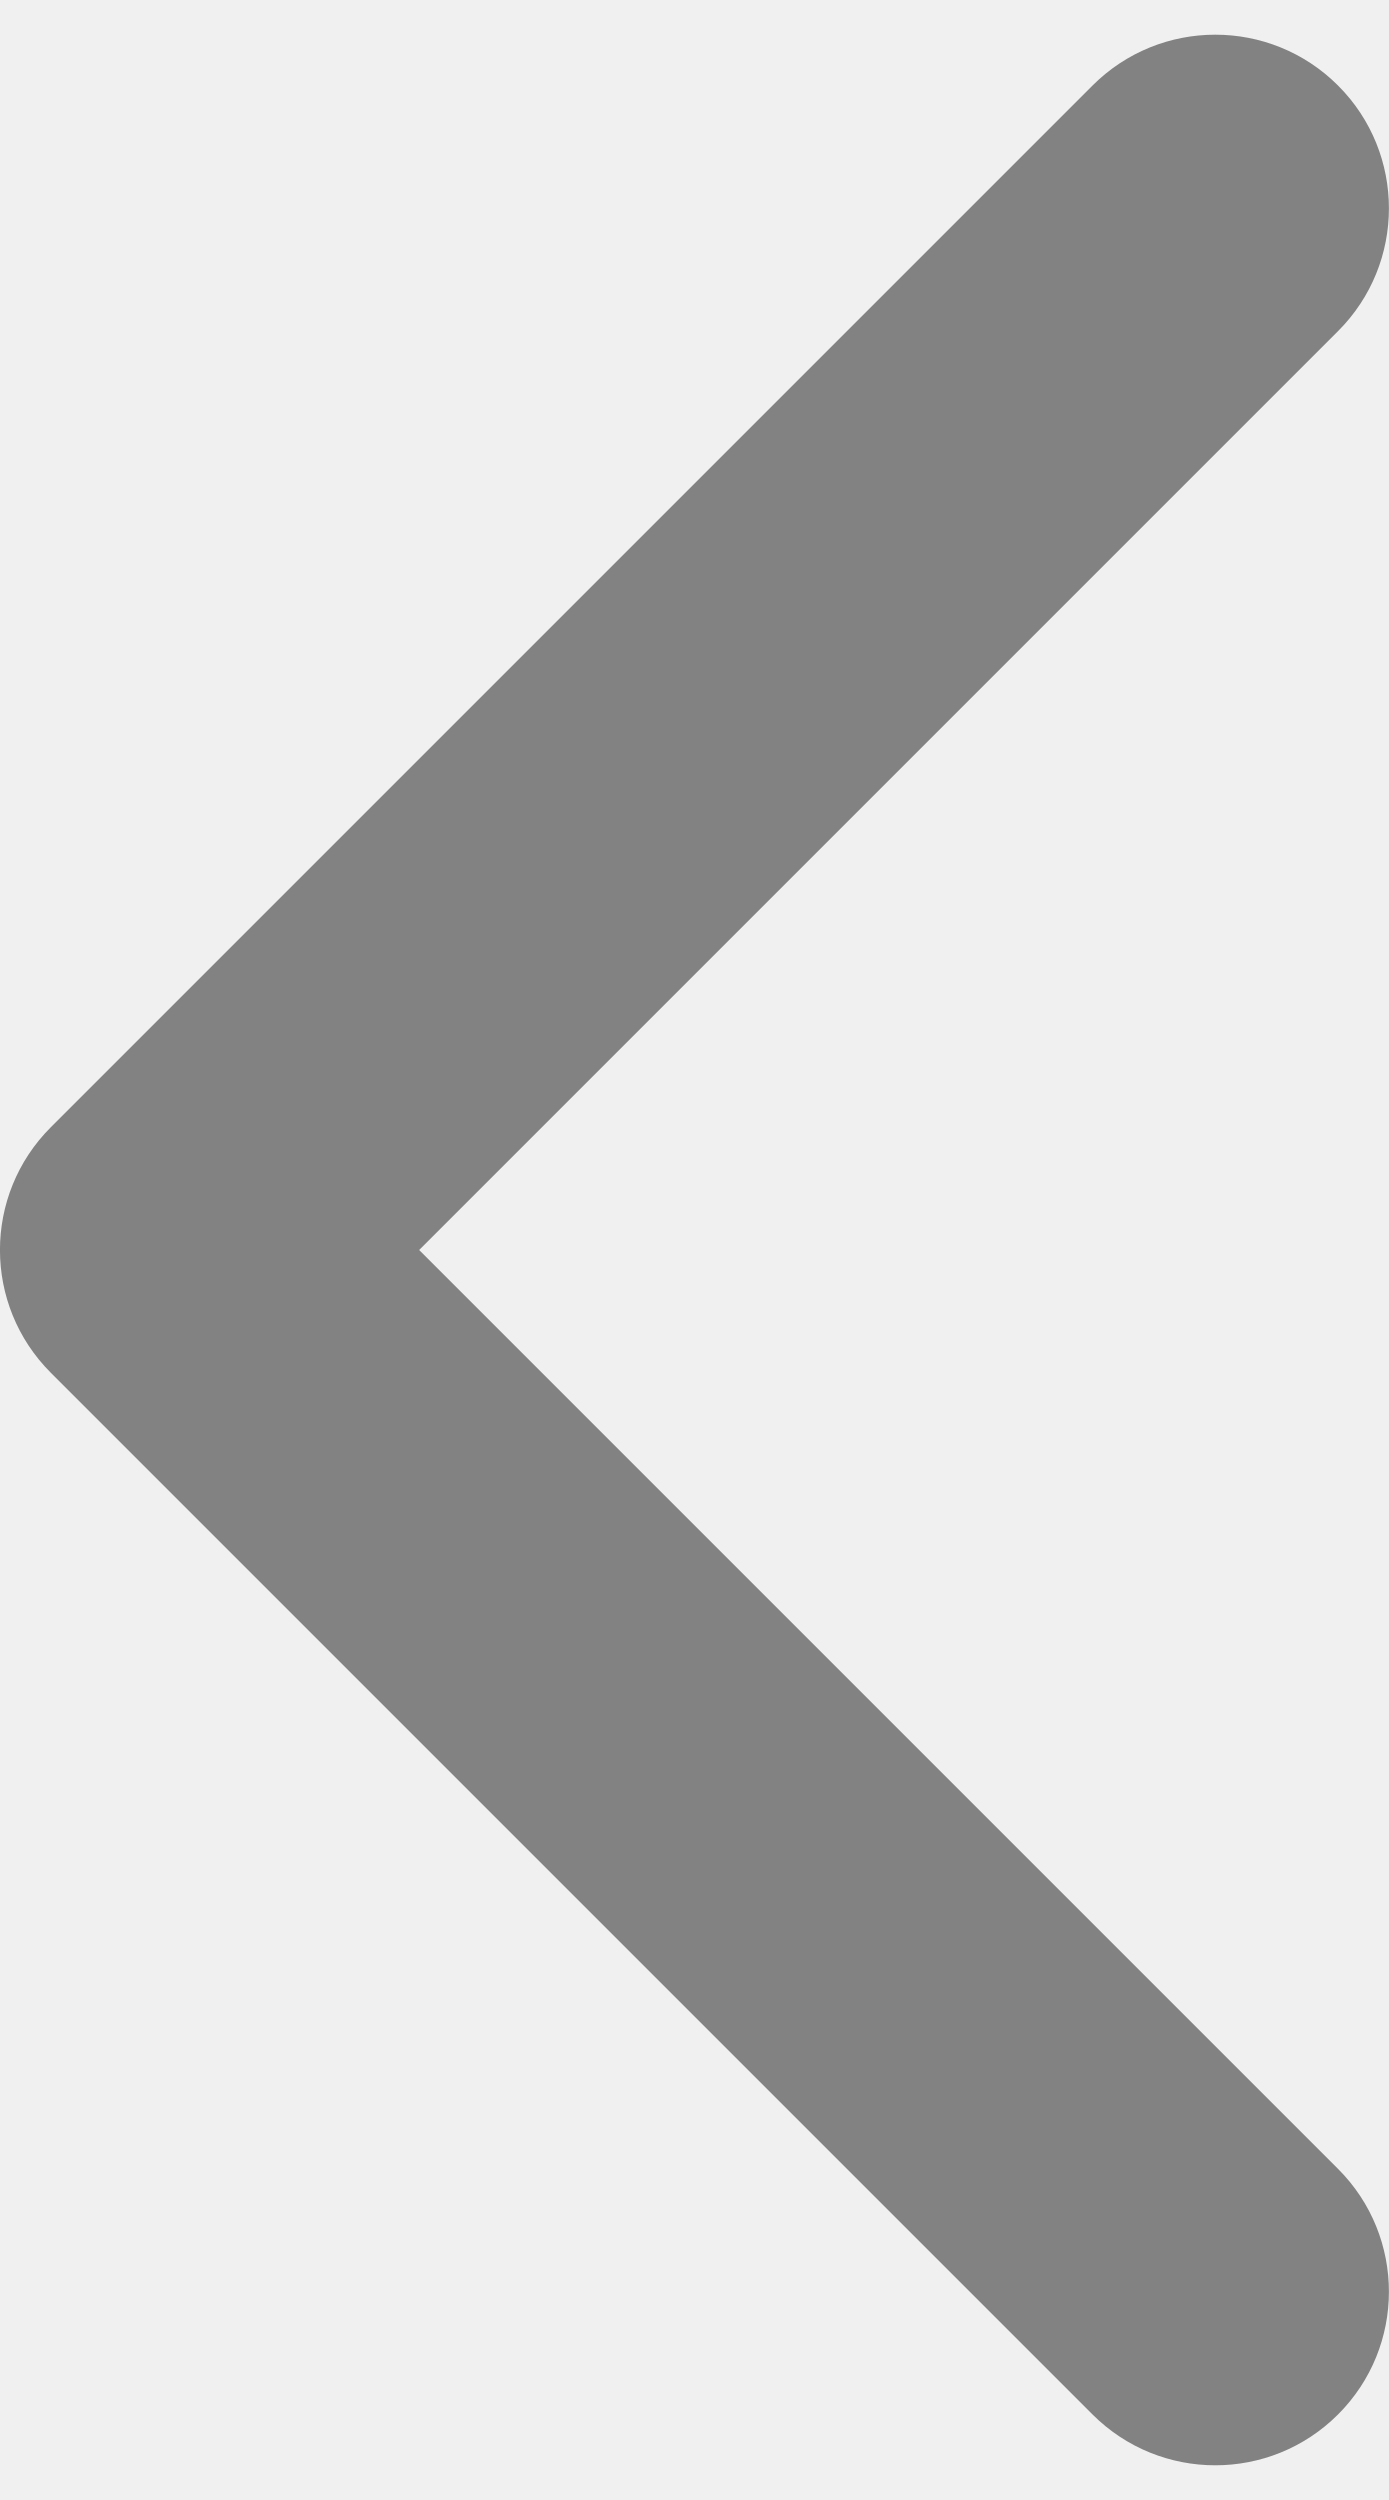
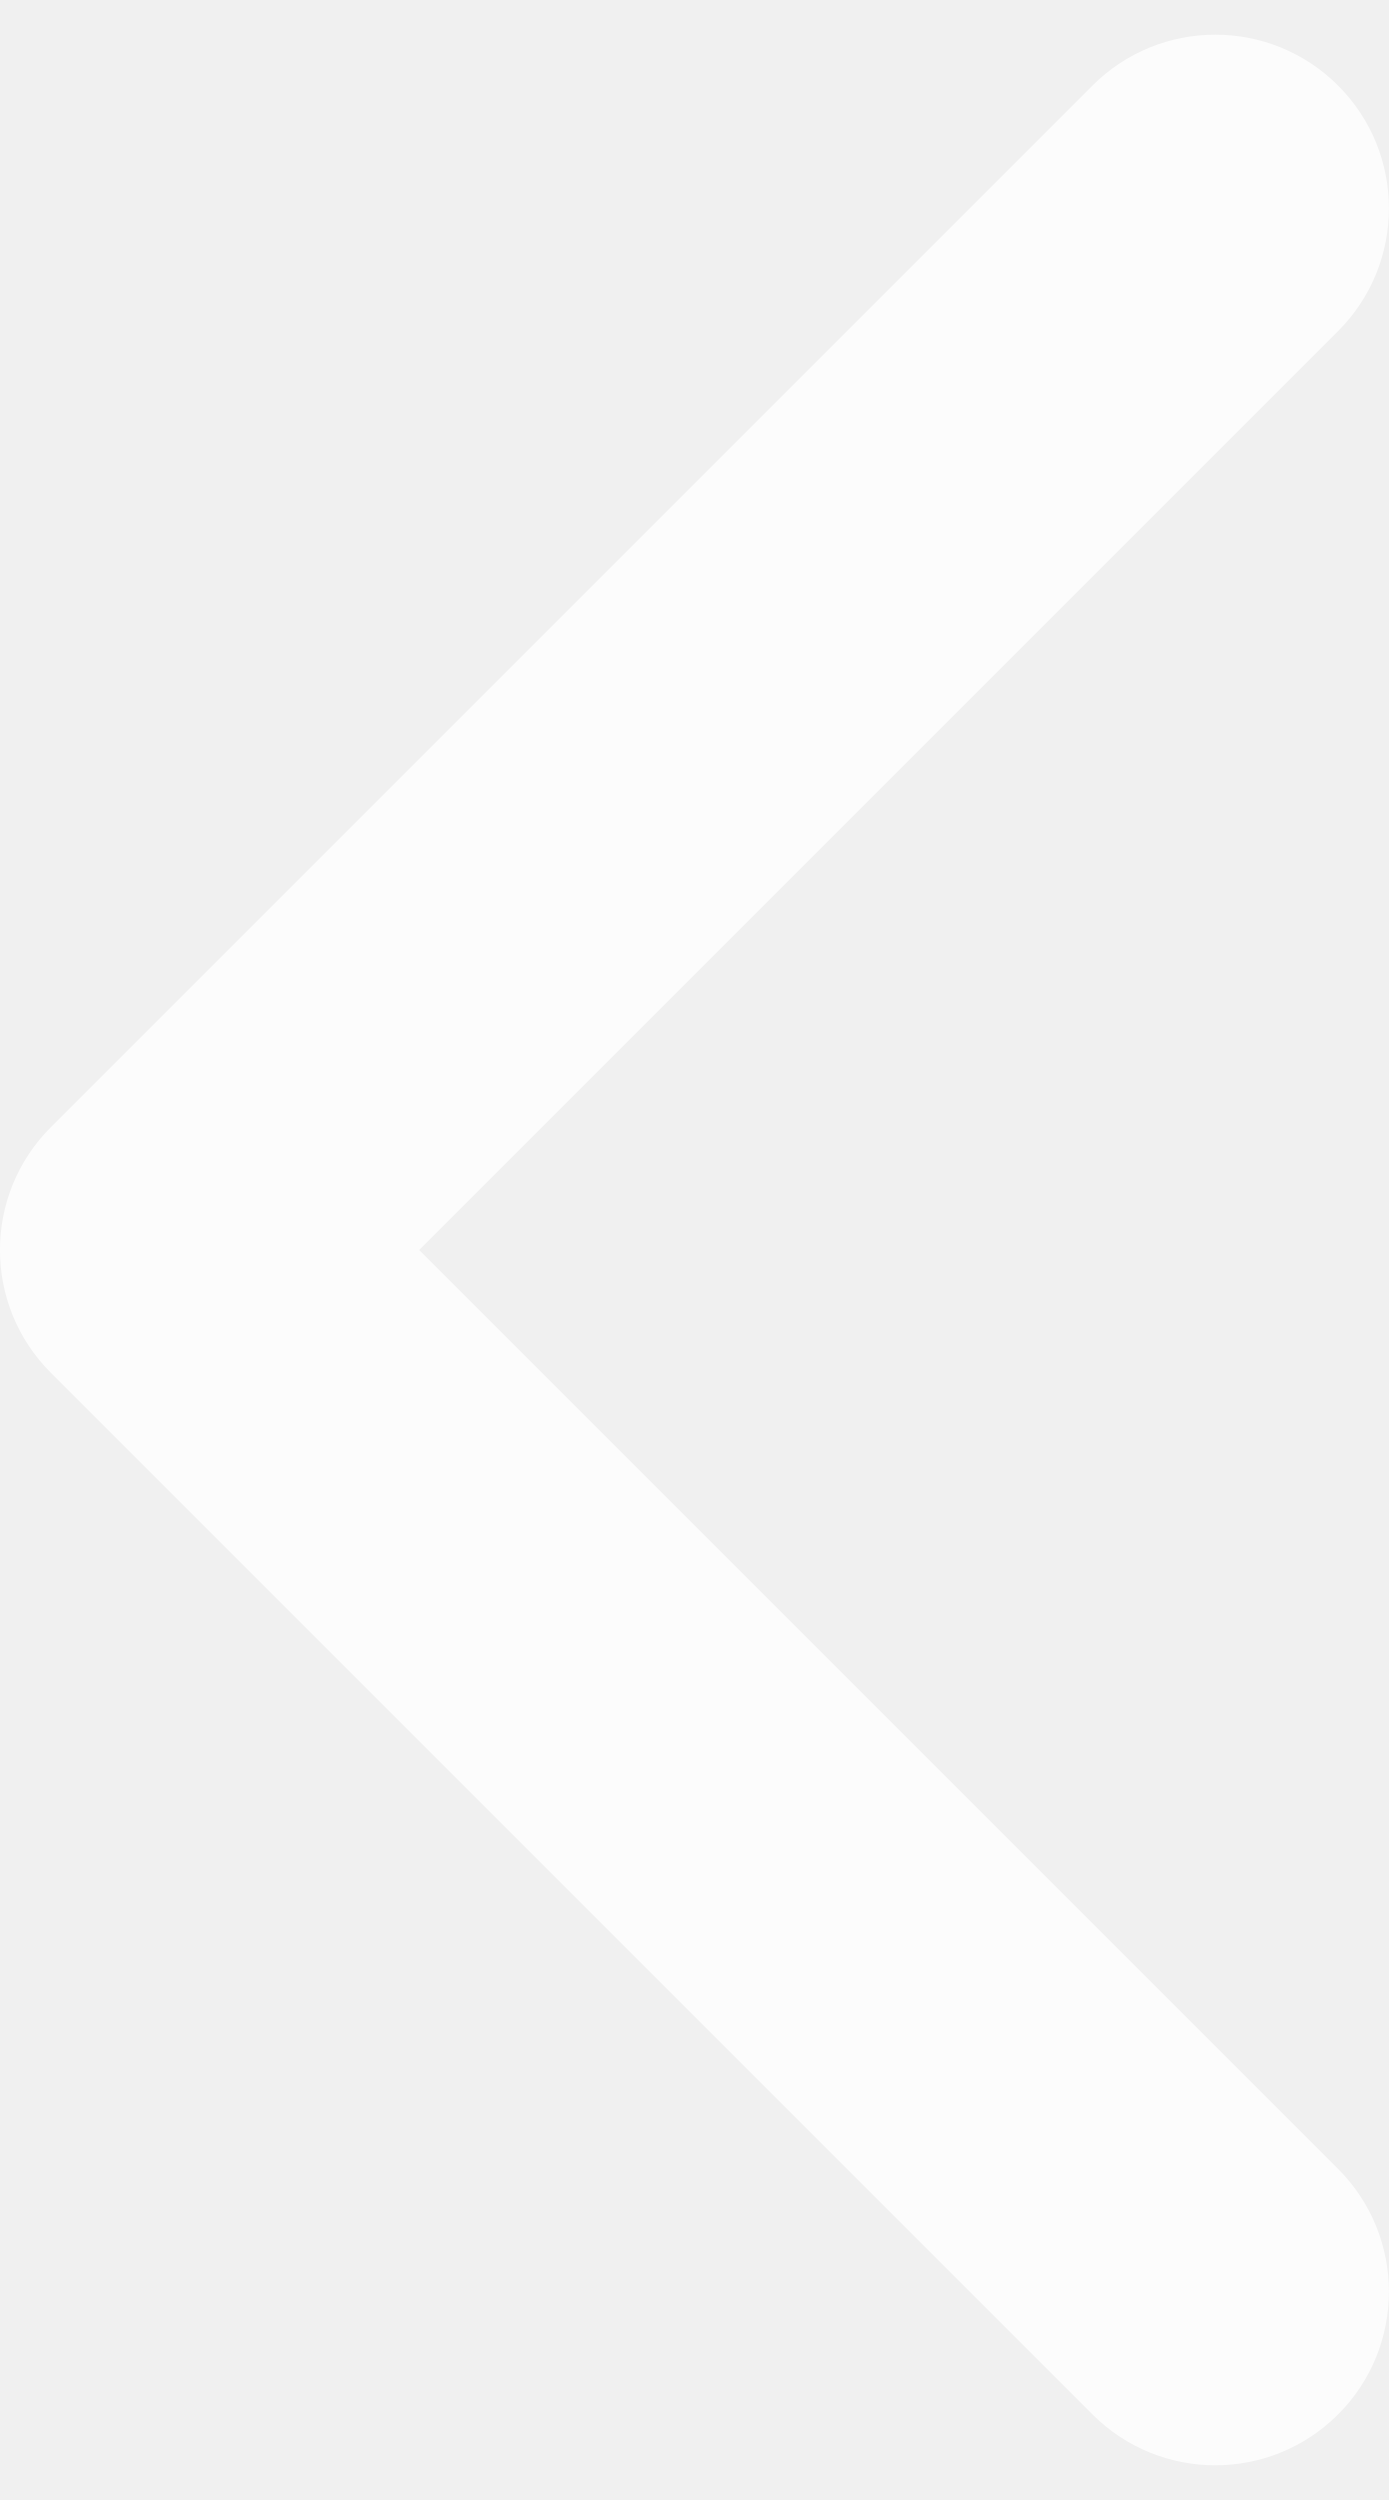
<svg xmlns="http://www.w3.org/2000/svg" width="10" height="18" fill="none">
-   <path fill-rule="evenodd" clip-rule="evenodd" d="M9.634.616a1.25 1.25 0 0 1 0 1.768L3.018 9l6.616 6.616a1.25 1.25 0 0 1-1.768 1.768l-7.5-7.5a1.25 1.25 0 0 1 0-1.768l7.5-7.5a1.25 1.25 0 0 1 1.768 0z" fill="#828282" />
+   <path fill-rule="evenodd" clip-rule="evenodd" d="M9.634.616a1.25 1.25 0 0 1 0 1.768L3.018 9l6.616 6.616a1.25 1.25 0 0 1-1.768 1.768l-7.5-7.5a1.25 1.25 0 0 1 0-1.768l7.5-7.5a1.25 1.25 0 0 1 1.768 0z" fill="white" fill-opacity="0.8" />
</svg>
